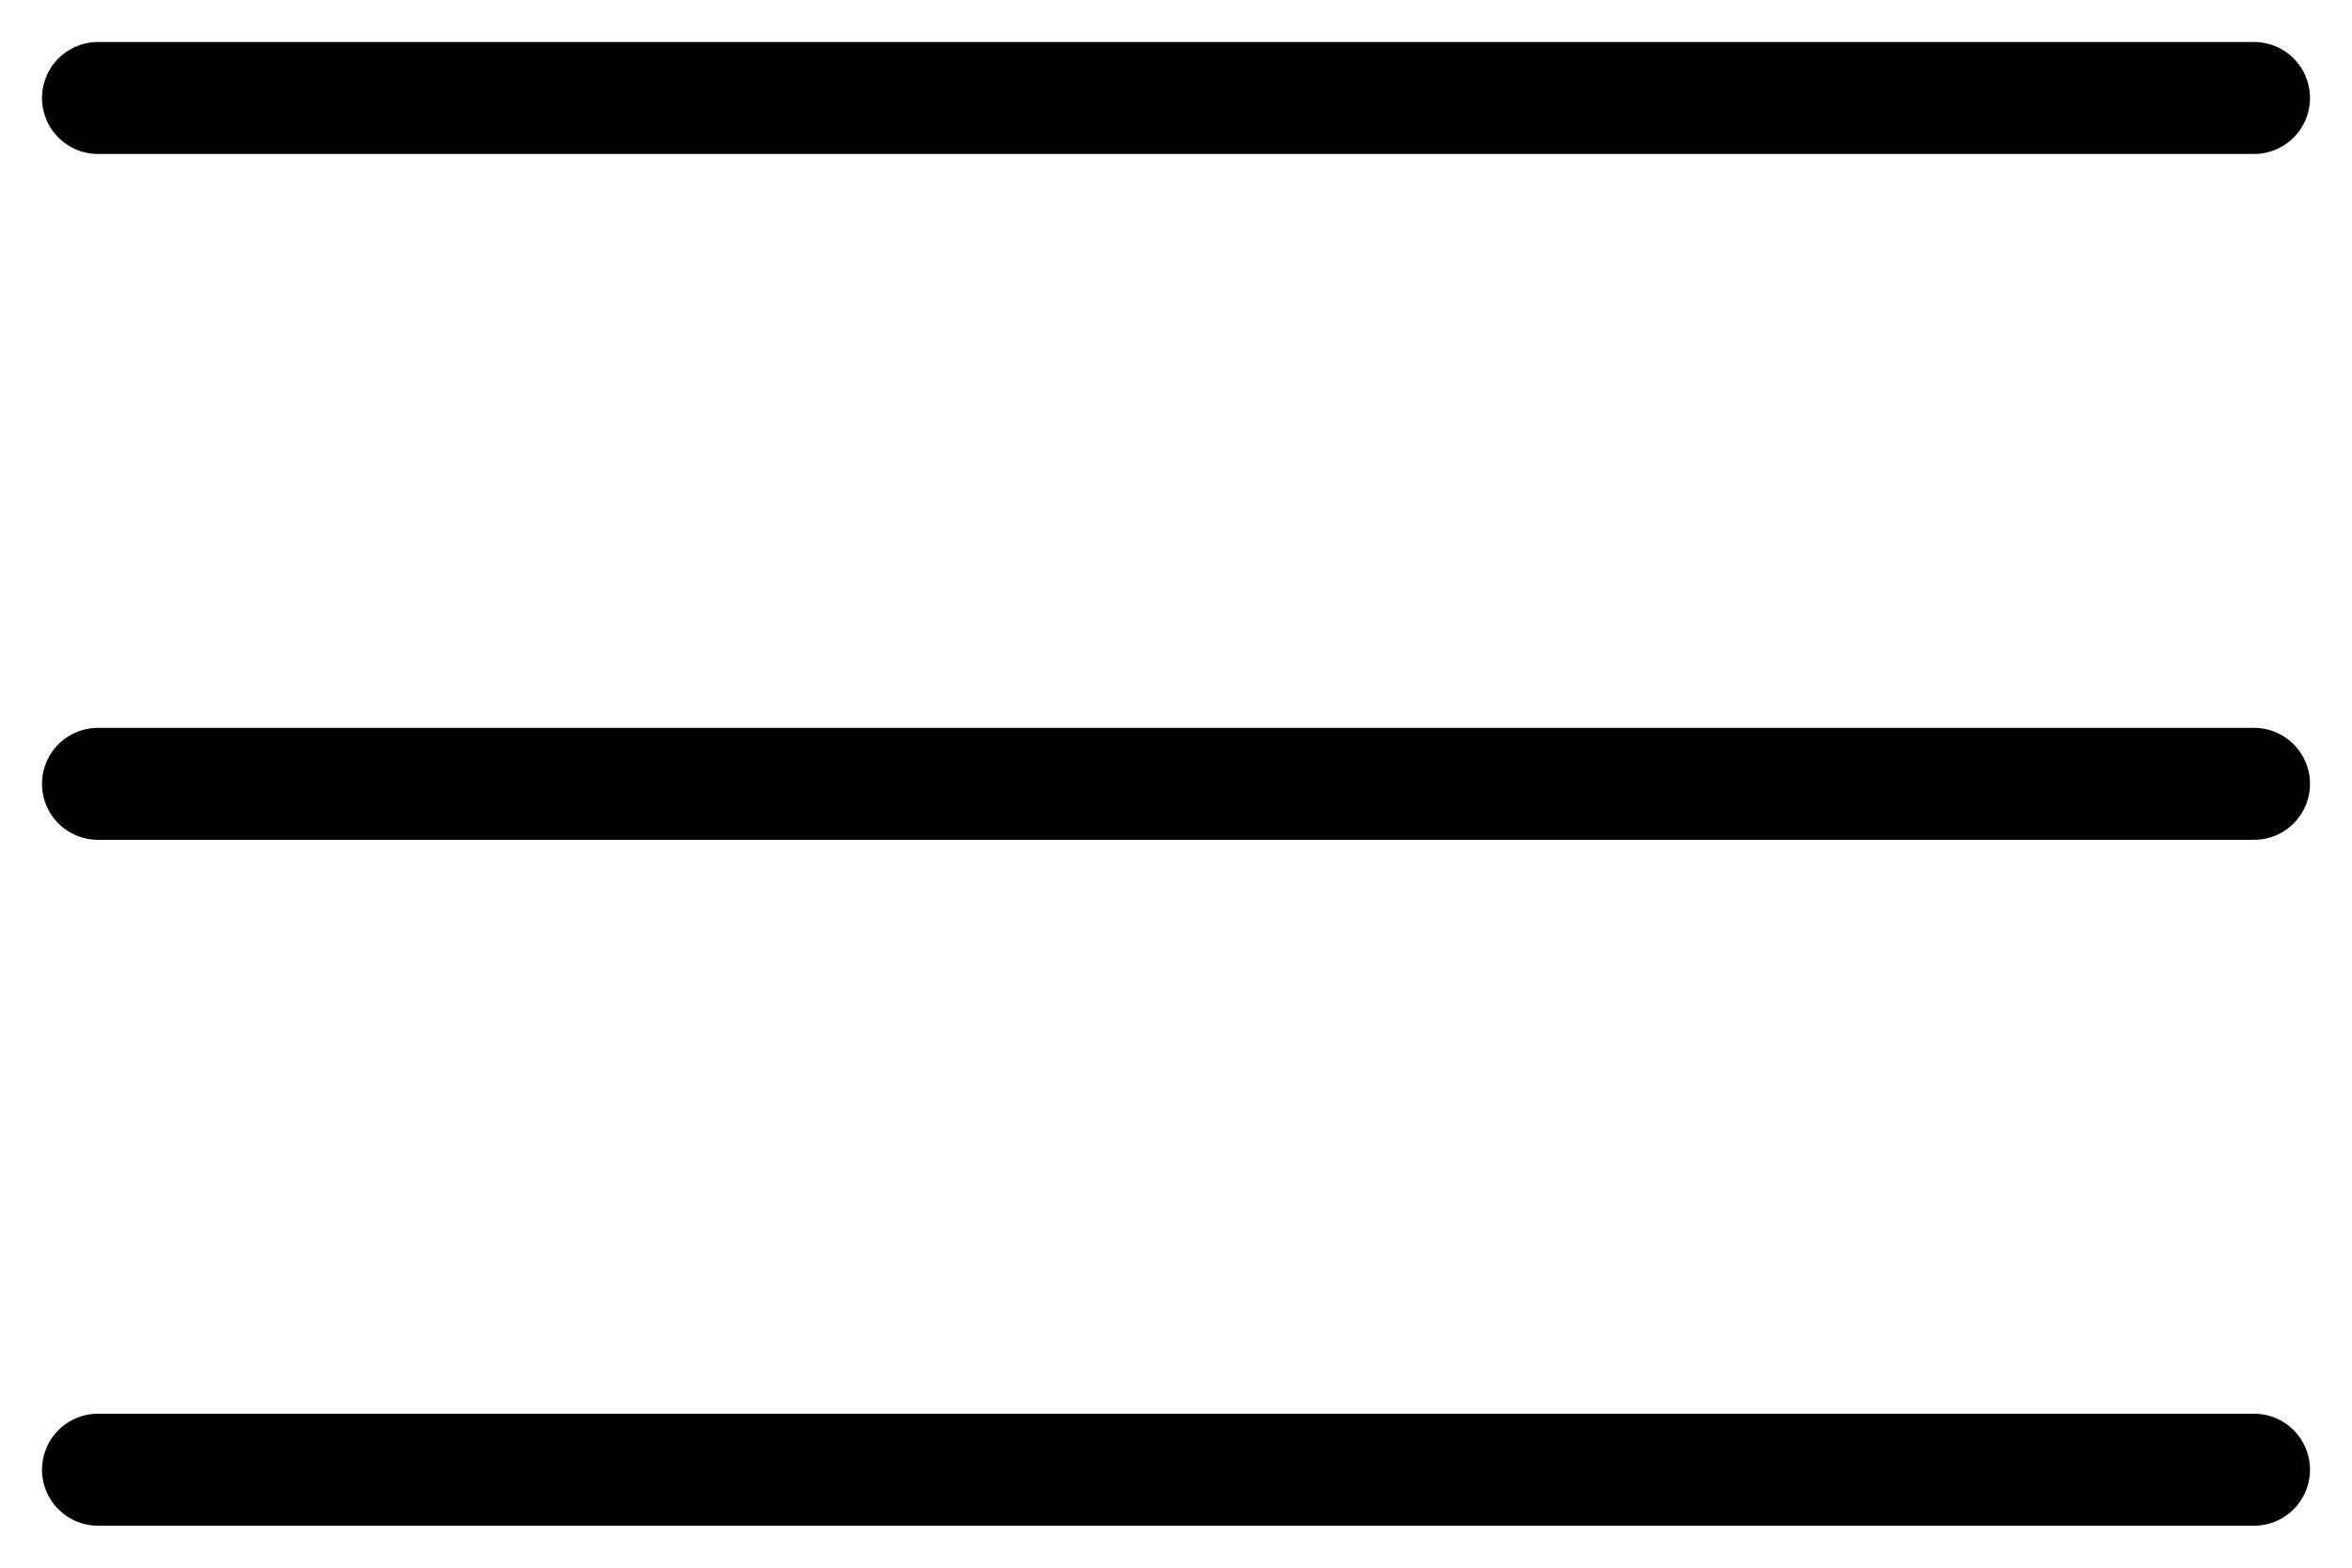
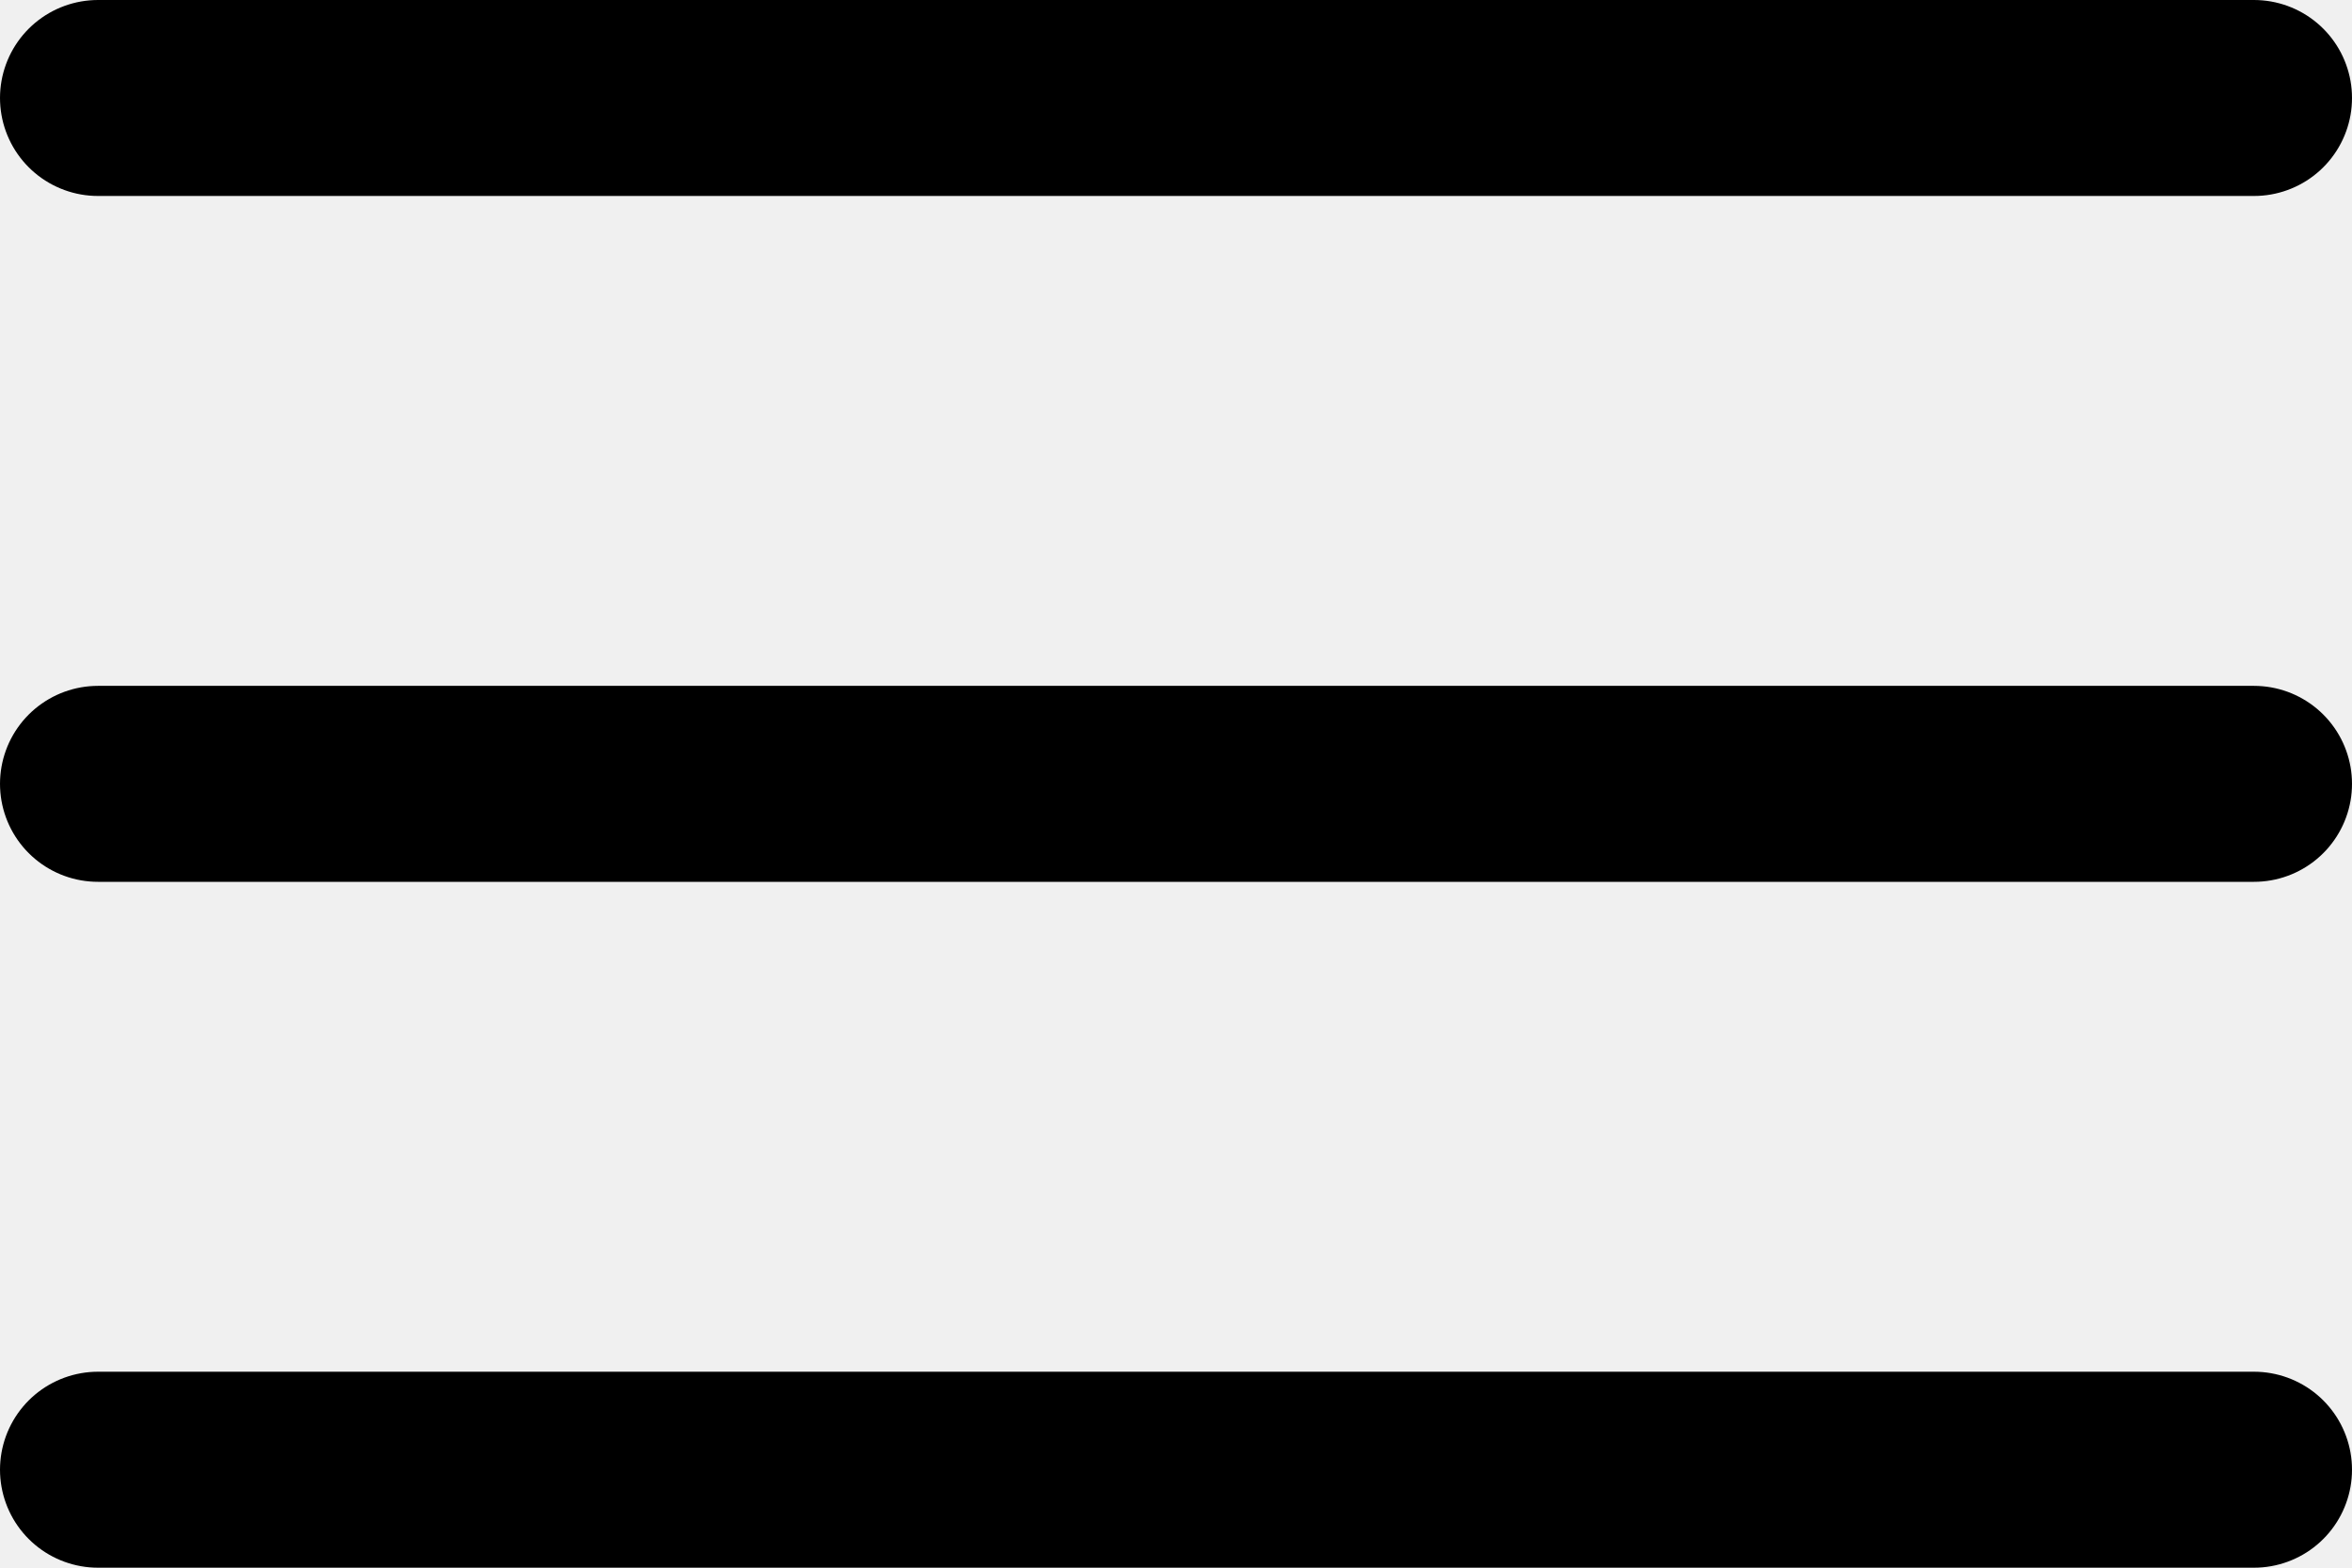
- <svg xmlns="http://www.w3.org/2000/svg" width="42" height="28" fill="none">
-   <g clip-path="url(#a)">
-     <path fill="#fff" d="M0 0H42V28H0z" />
-     <path d="M1.75 1.75h38.5M1.75 14h38.5M1.75 26.25h38.5" stroke="#000" stroke-width="2" stroke-linecap="round" stroke-linejoin="round" />
-   </g>
-   <defs>
-     <clipPath id="a">
-       <path fill="#fff" d="M0 0H42V28H0z" />
-     </clipPath>
-   </defs>
+ <svg xmlns="http://www.w3.org/2000/svg" width="24" height="16" viewBox="0 0 24 16" fill="none">
+   <line x1="1" y1="1" x2="23" y2="1" stroke="black" stroke-width="2" stroke-linecap="round" stroke-linejoin="round" />
+   <line x1="1" y1="8" x2="23" y2="8" stroke="black" stroke-width="2" stroke-linecap="round" stroke-linejoin="round" />
+   <line x1="1" y1="15" x2="23" y2="15" stroke="black" stroke-width="2" stroke-linecap="round" stroke-linejoin="round" />
</svg>
